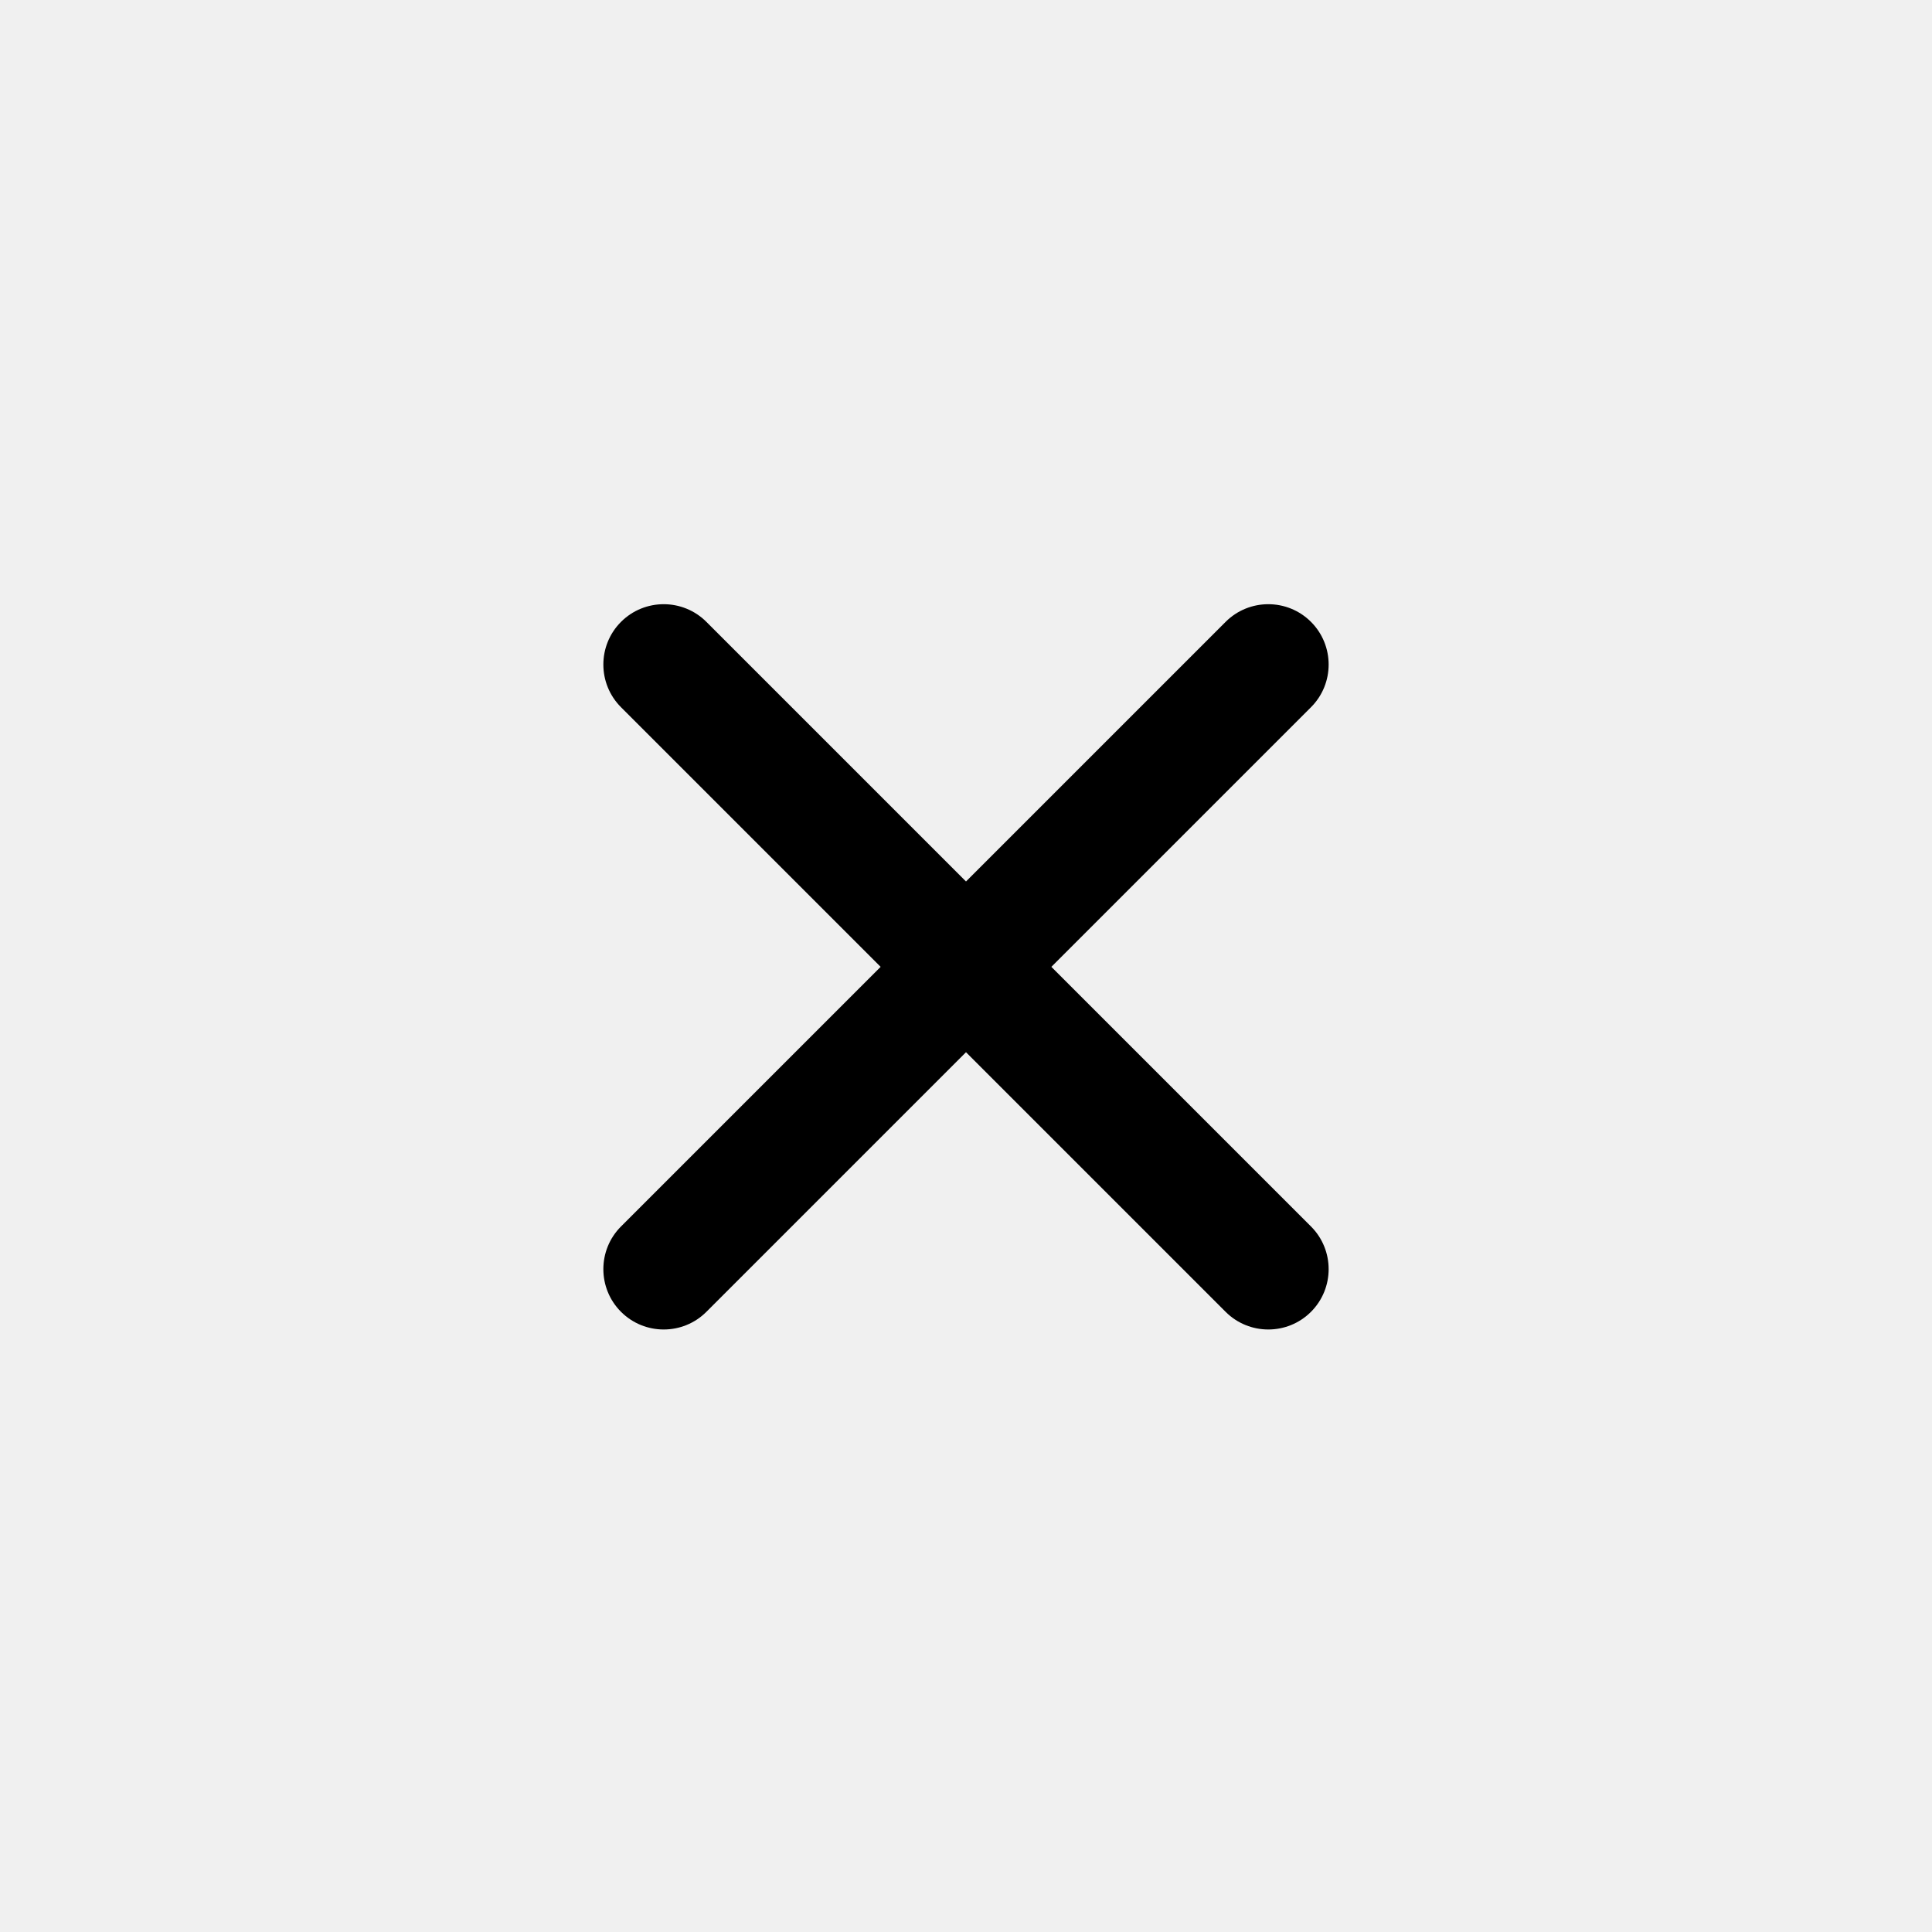
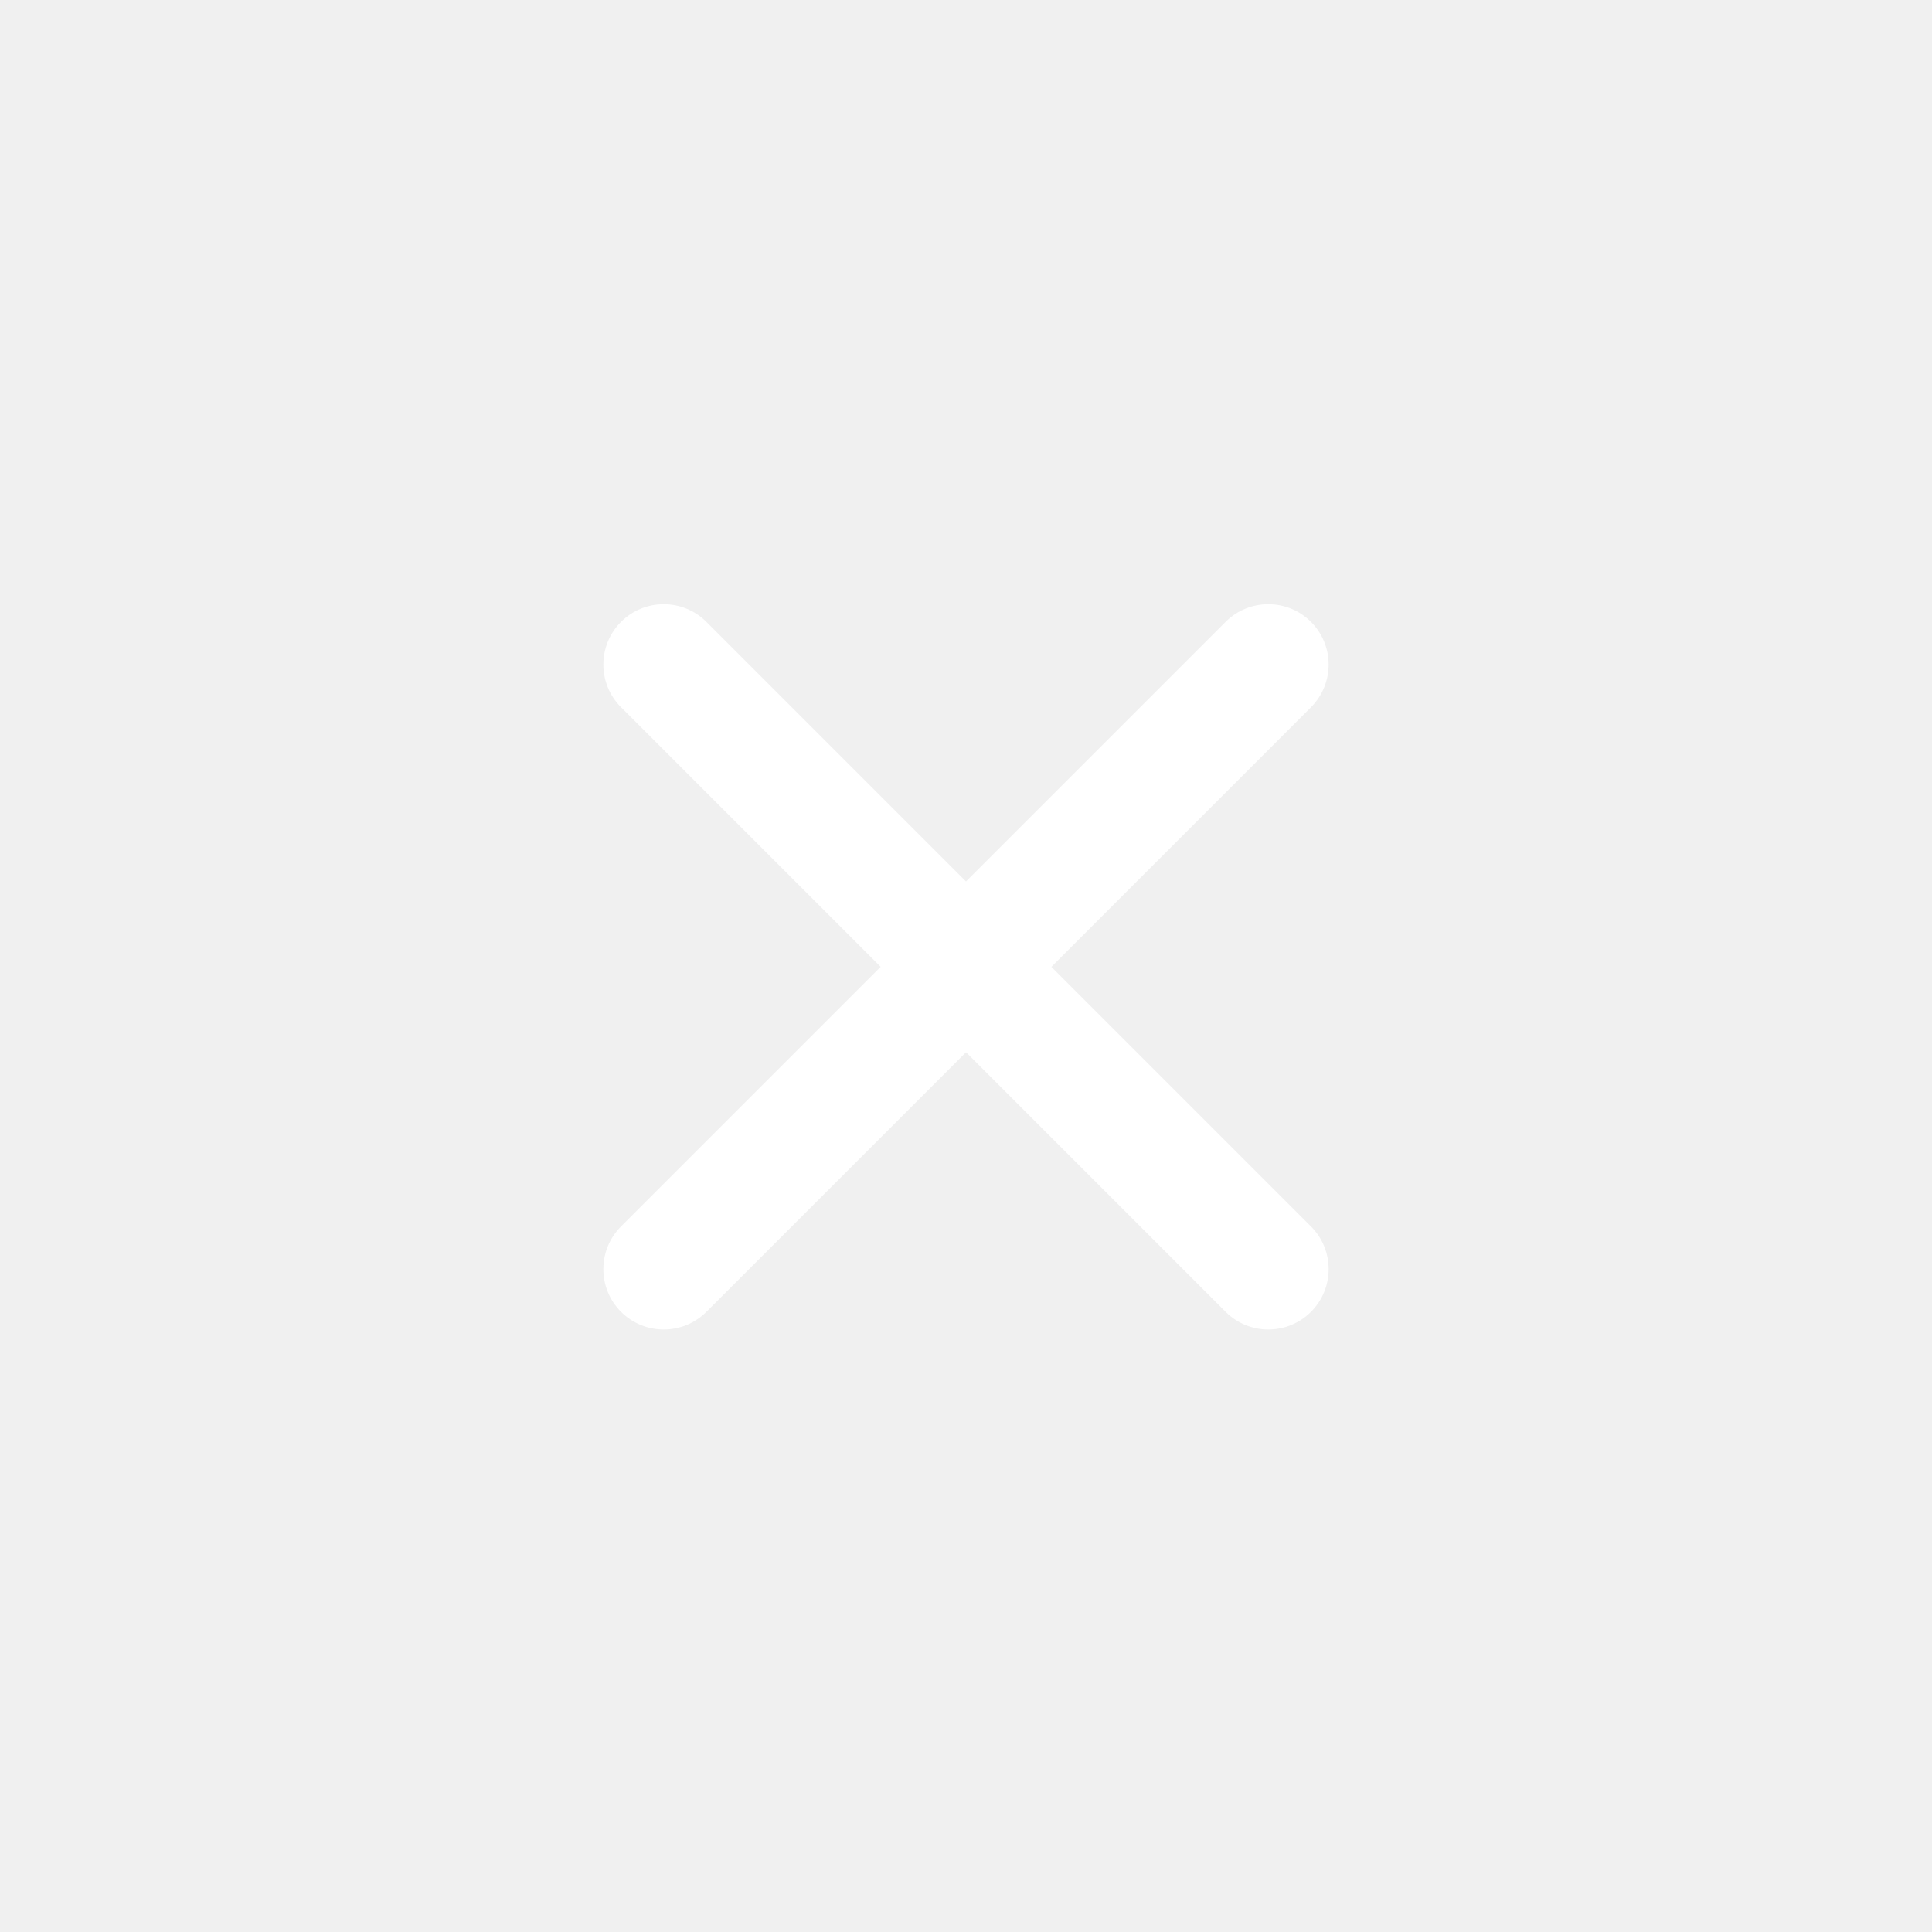
<svg xmlns="http://www.w3.org/2000/svg" viewBox="0 0 16 16">
-   <path d="m5.85 5.15c-0.195-0.195-0.512-0.195-0.707 0-0.195 0.195-0.195 0.512 0 0.707l2.15 2.15-2.15 2.15c-0.195 0.195-0.195 0.512 0 0.707 0.195 0.195 0.512 0.195 0.707 0l2.15-2.15 2.15 2.15c0.195 0.195 0.512 0.195 0.707 0 0.195-0.195 0.195-0.512 0-0.707l-2.15-2.15 2.15-2.15c0.195-0.195 0.195-0.512 0-0.707-0.195-0.195-0.512-0.195-0.707 0l-2.15 2.15-2.15-2.15z" fill="#000" />
+   <path d="m5.85 5.15c-0.195-0.195-0.512-0.195-0.707 0-0.195 0.195-0.195 0.512 0 0.707l2.15 2.15-2.15 2.15c-0.195 0.195-0.195 0.512 0 0.707 0.195 0.195 0.512 0.195 0.707 0l2.15-2.15 2.15 2.15c0.195 0.195 0.512 0.195 0.707 0 0.195-0.195 0.195-0.512 0-0.707l-2.15-2.15 2.15-2.15c0.195-0.195 0.195-0.512 0-0.707-0.195-0.195-0.512-0.195-0.707 0l-2.15 2.15-2.15-2.15z" fill="#FFFFFF" />
</svg>
